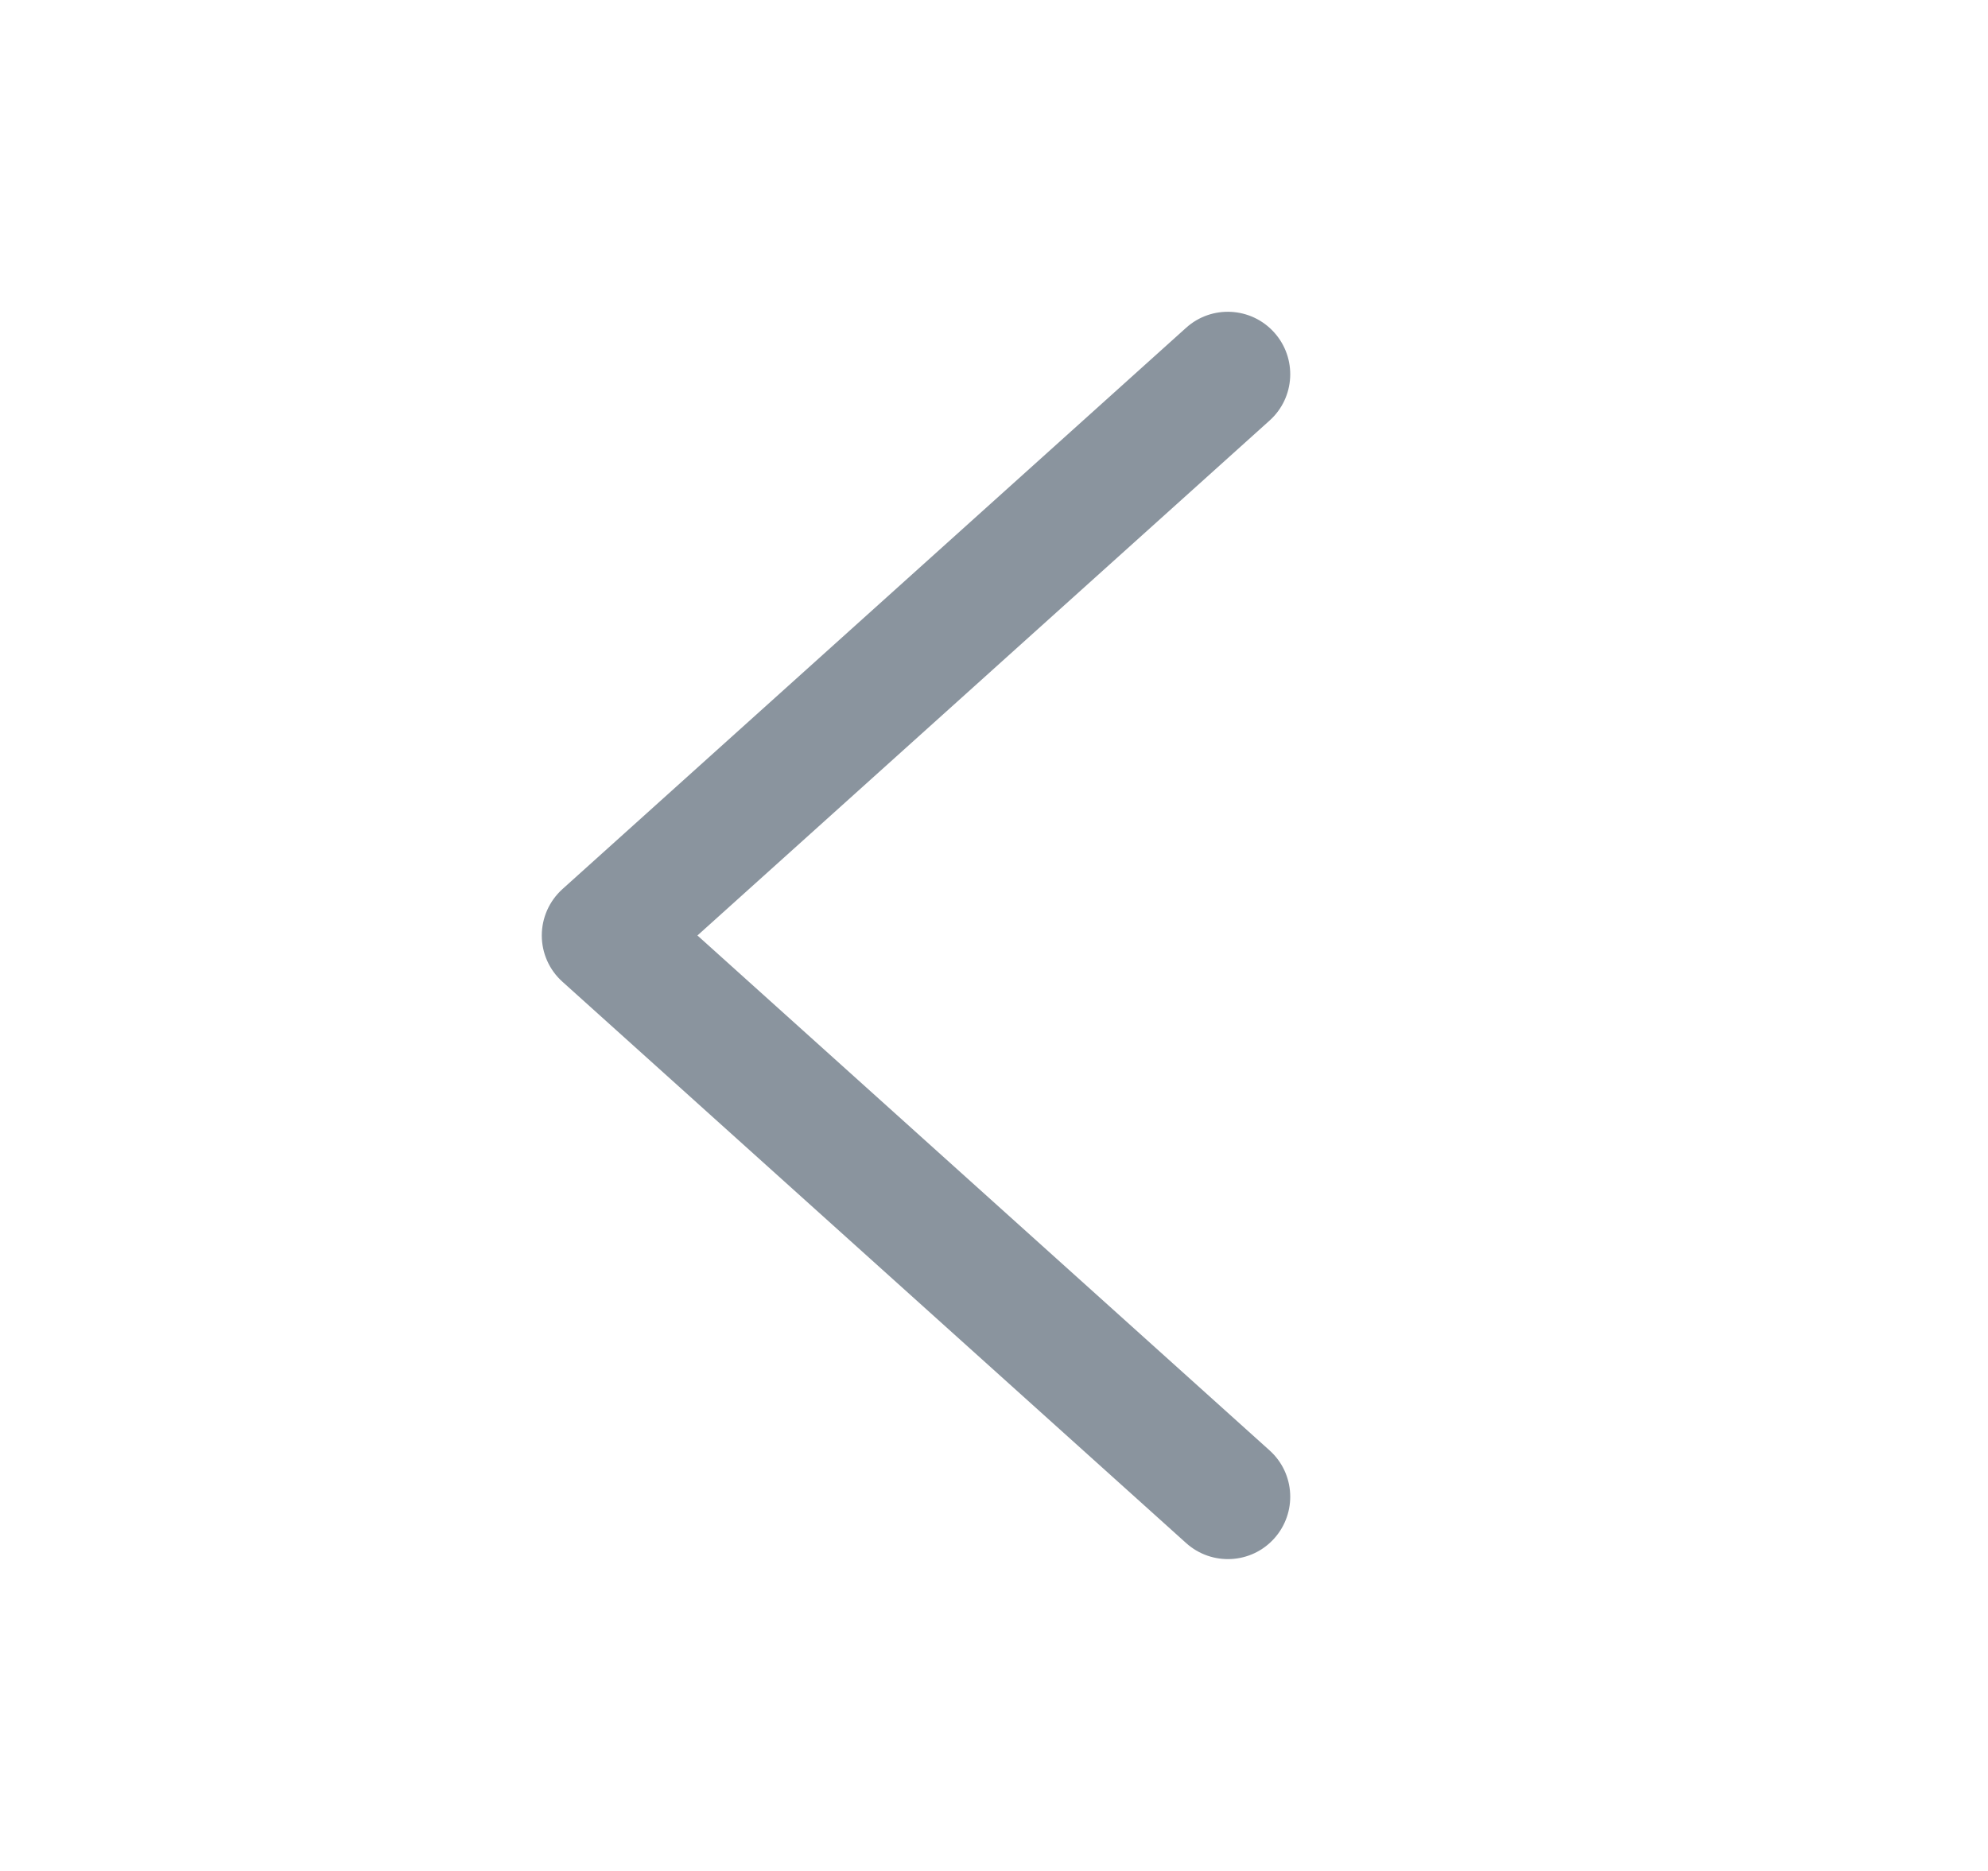
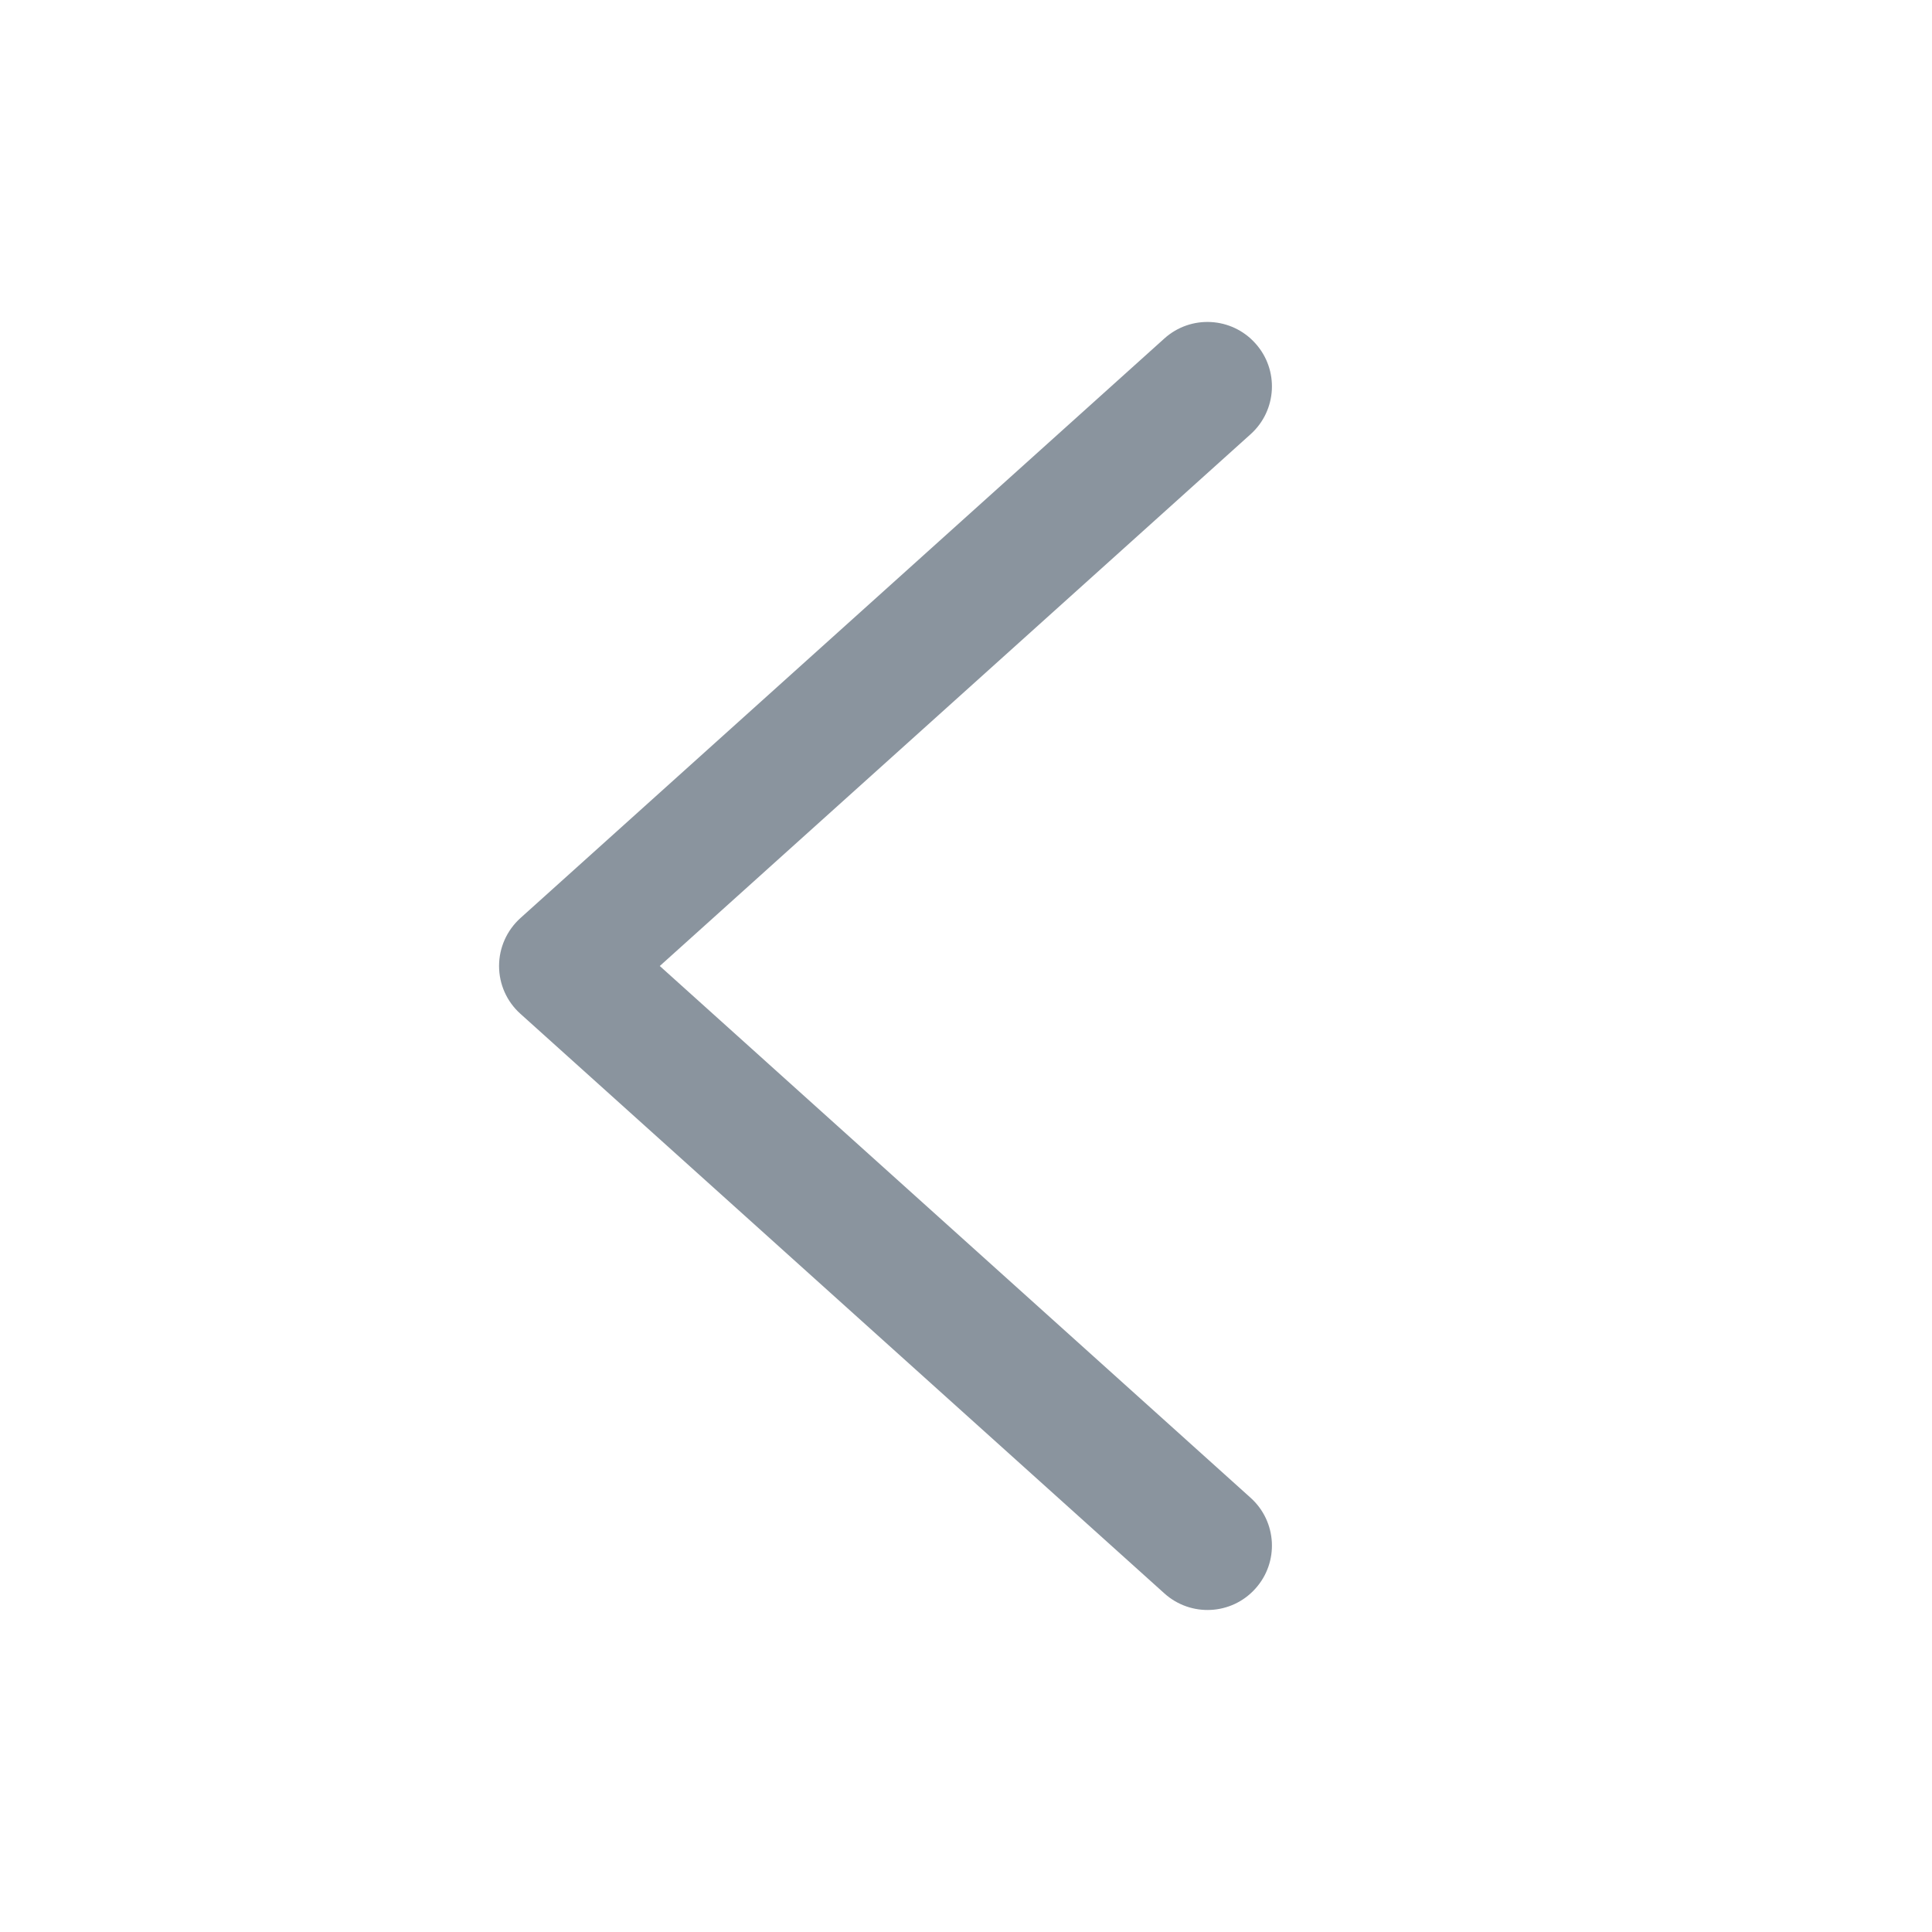
- <svg xmlns="http://www.w3.org/2000/svg" width="17" height="16" viewBox="0 0 17 16" fill="none">
-   <path fill-rule="evenodd" clip-rule="evenodd" d="M10.896 13.157C10.699 13.376 10.362 13.393 10.143 13.196L4.81 8.396C4.697 8.295 4.633 8.151 4.633 8C4.633 7.849 4.697 7.705 4.81 7.603L10.143 2.803C10.362 2.606 10.699 2.624 10.896 2.843C11.093 3.062 11.076 3.399 10.857 3.596L5.964 8L10.857 12.404C11.076 12.601 11.093 12.938 10.896 13.157Z" fill="#8A949E" />
+ <svg xmlns="http://www.w3.org/2000/svg" width="16" height="16" viewBox="0 0 16 16" fill="none">
+   <path fill-rule="evenodd" clip-rule="evenodd" d="M10.396 13.157C10.199 13.376 9.862 13.393 9.643 13.196L4.31 8.396C4.197 8.295 4.133 8.151 4.133 8C4.133 7.849 4.197 7.705 4.31 7.603L9.643 2.803C9.862 2.606 10.199 2.624 10.396 2.843C10.594 3.062 10.576 3.399 10.357 3.596L5.464 8L10.357 12.404C10.576 12.601 10.594 12.938 10.396 13.157Z" fill="#8A949E" />
</svg>
